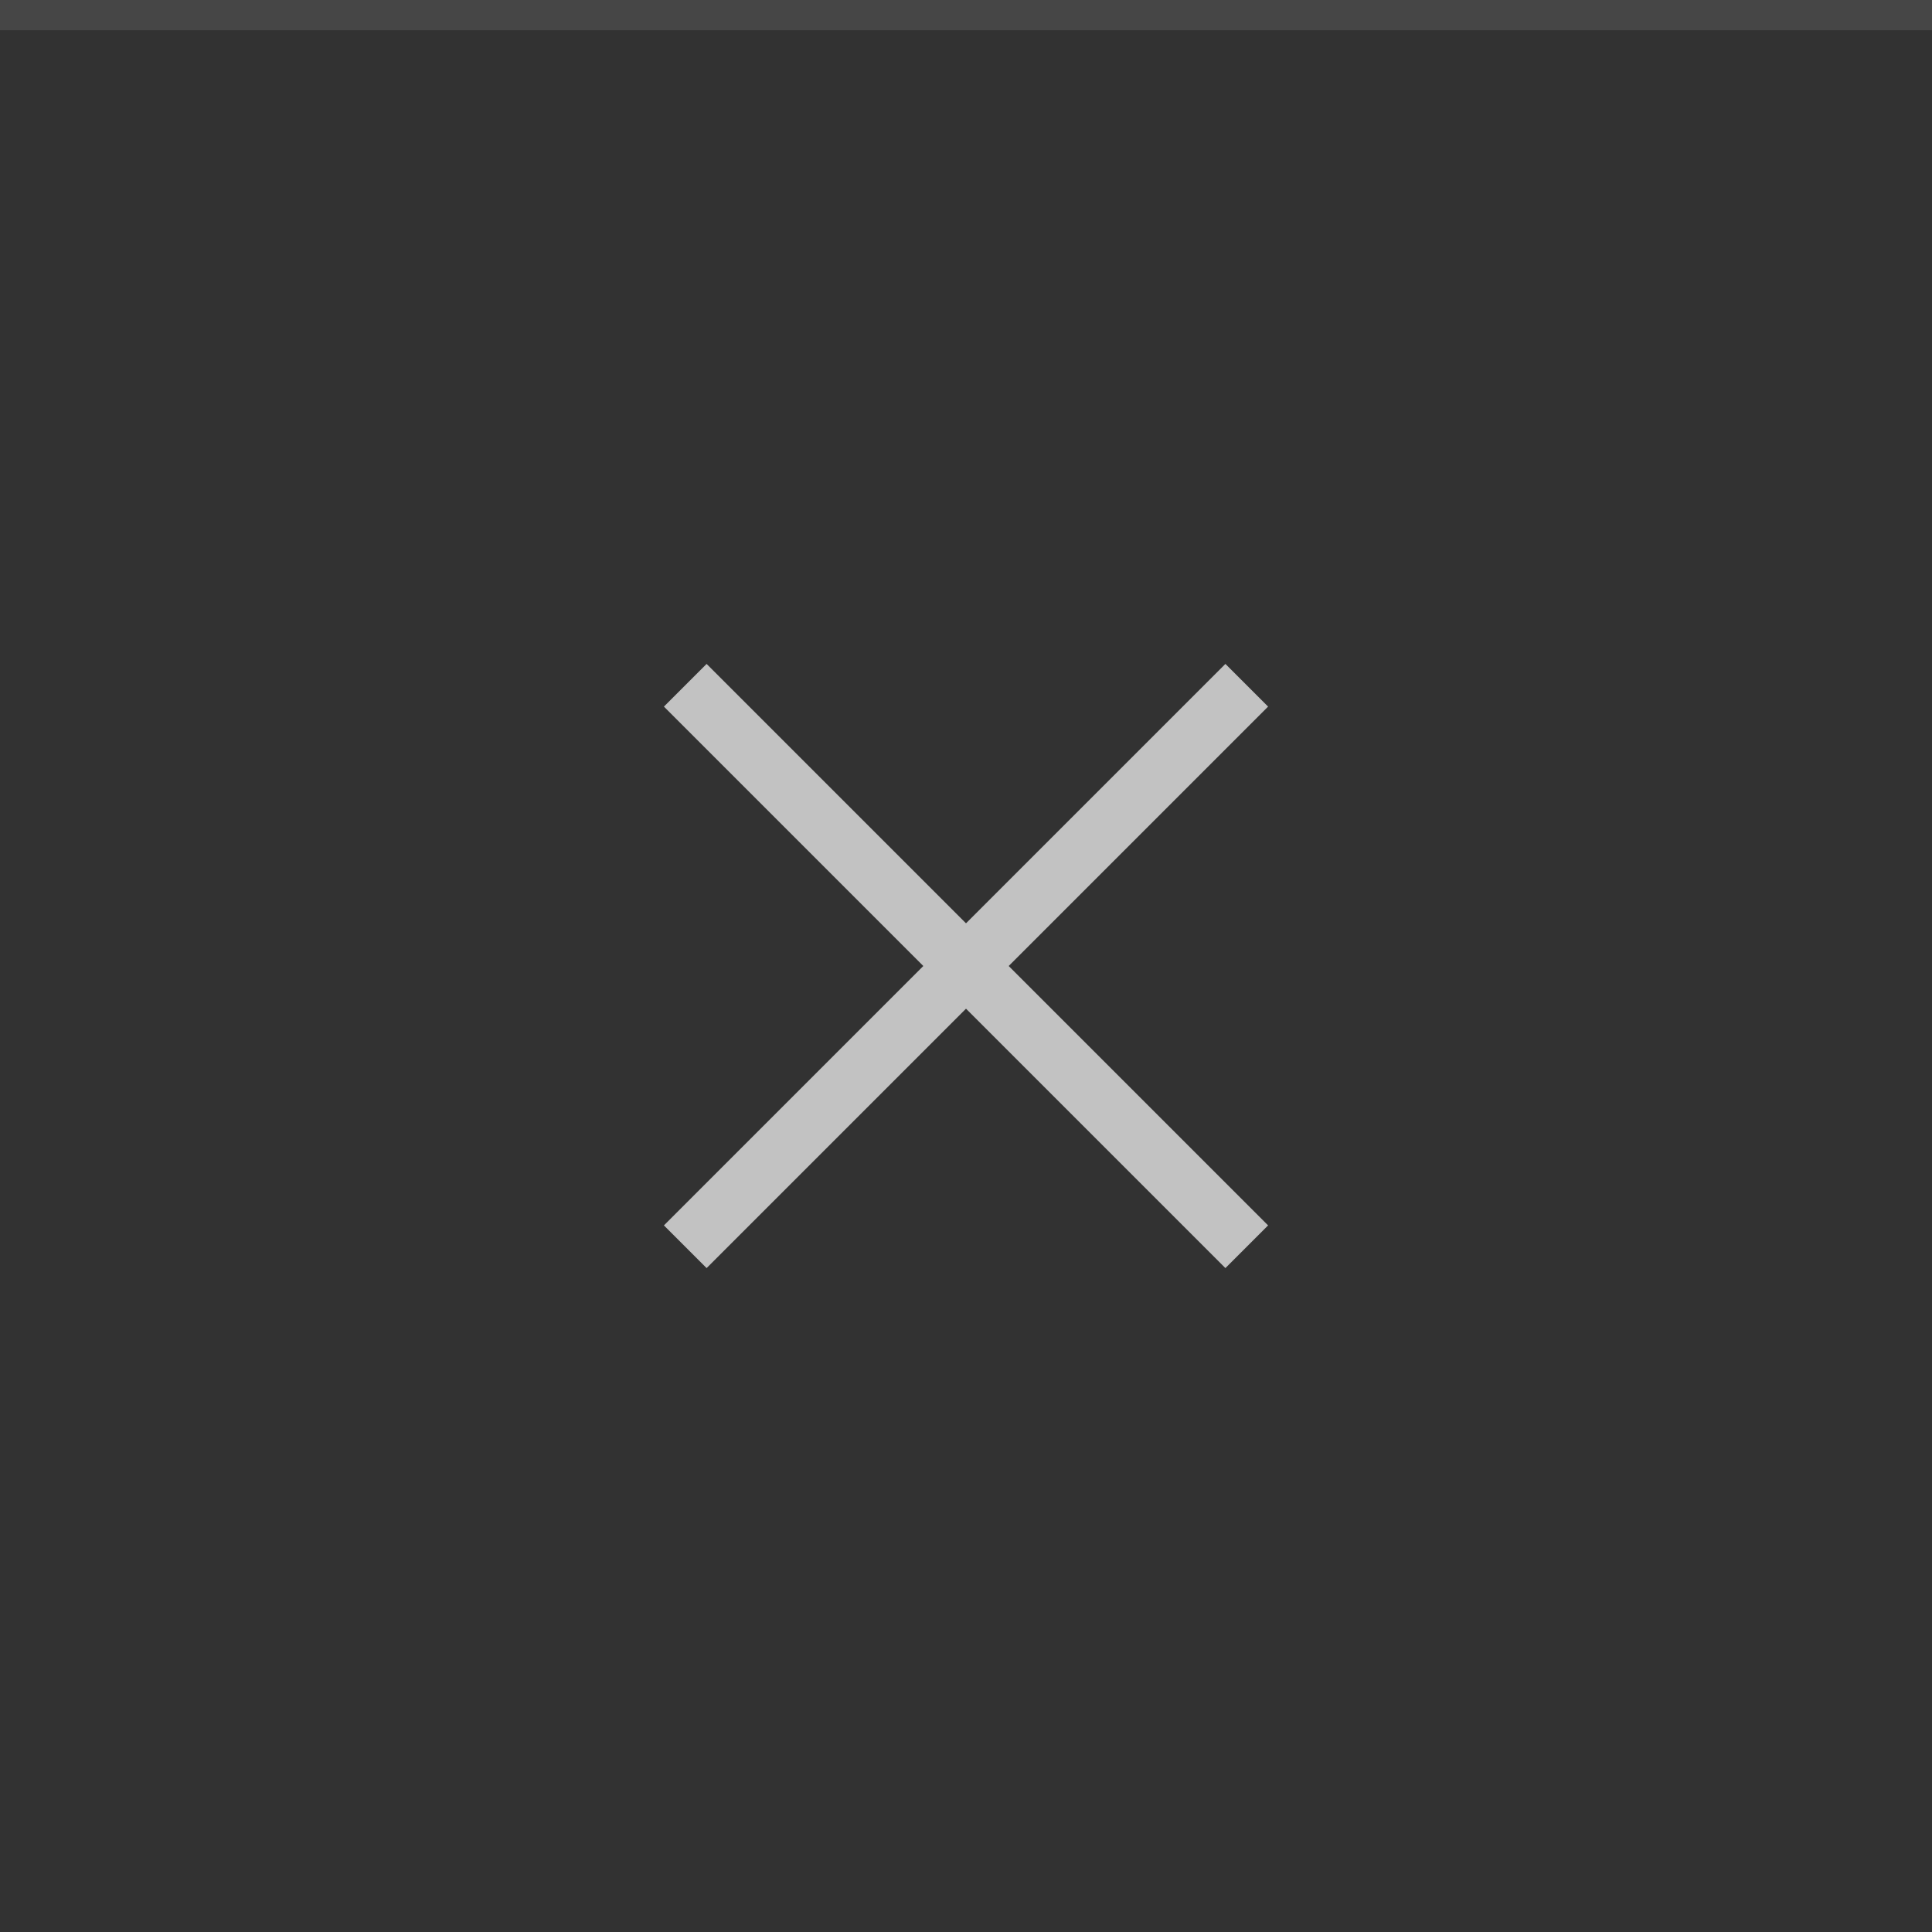
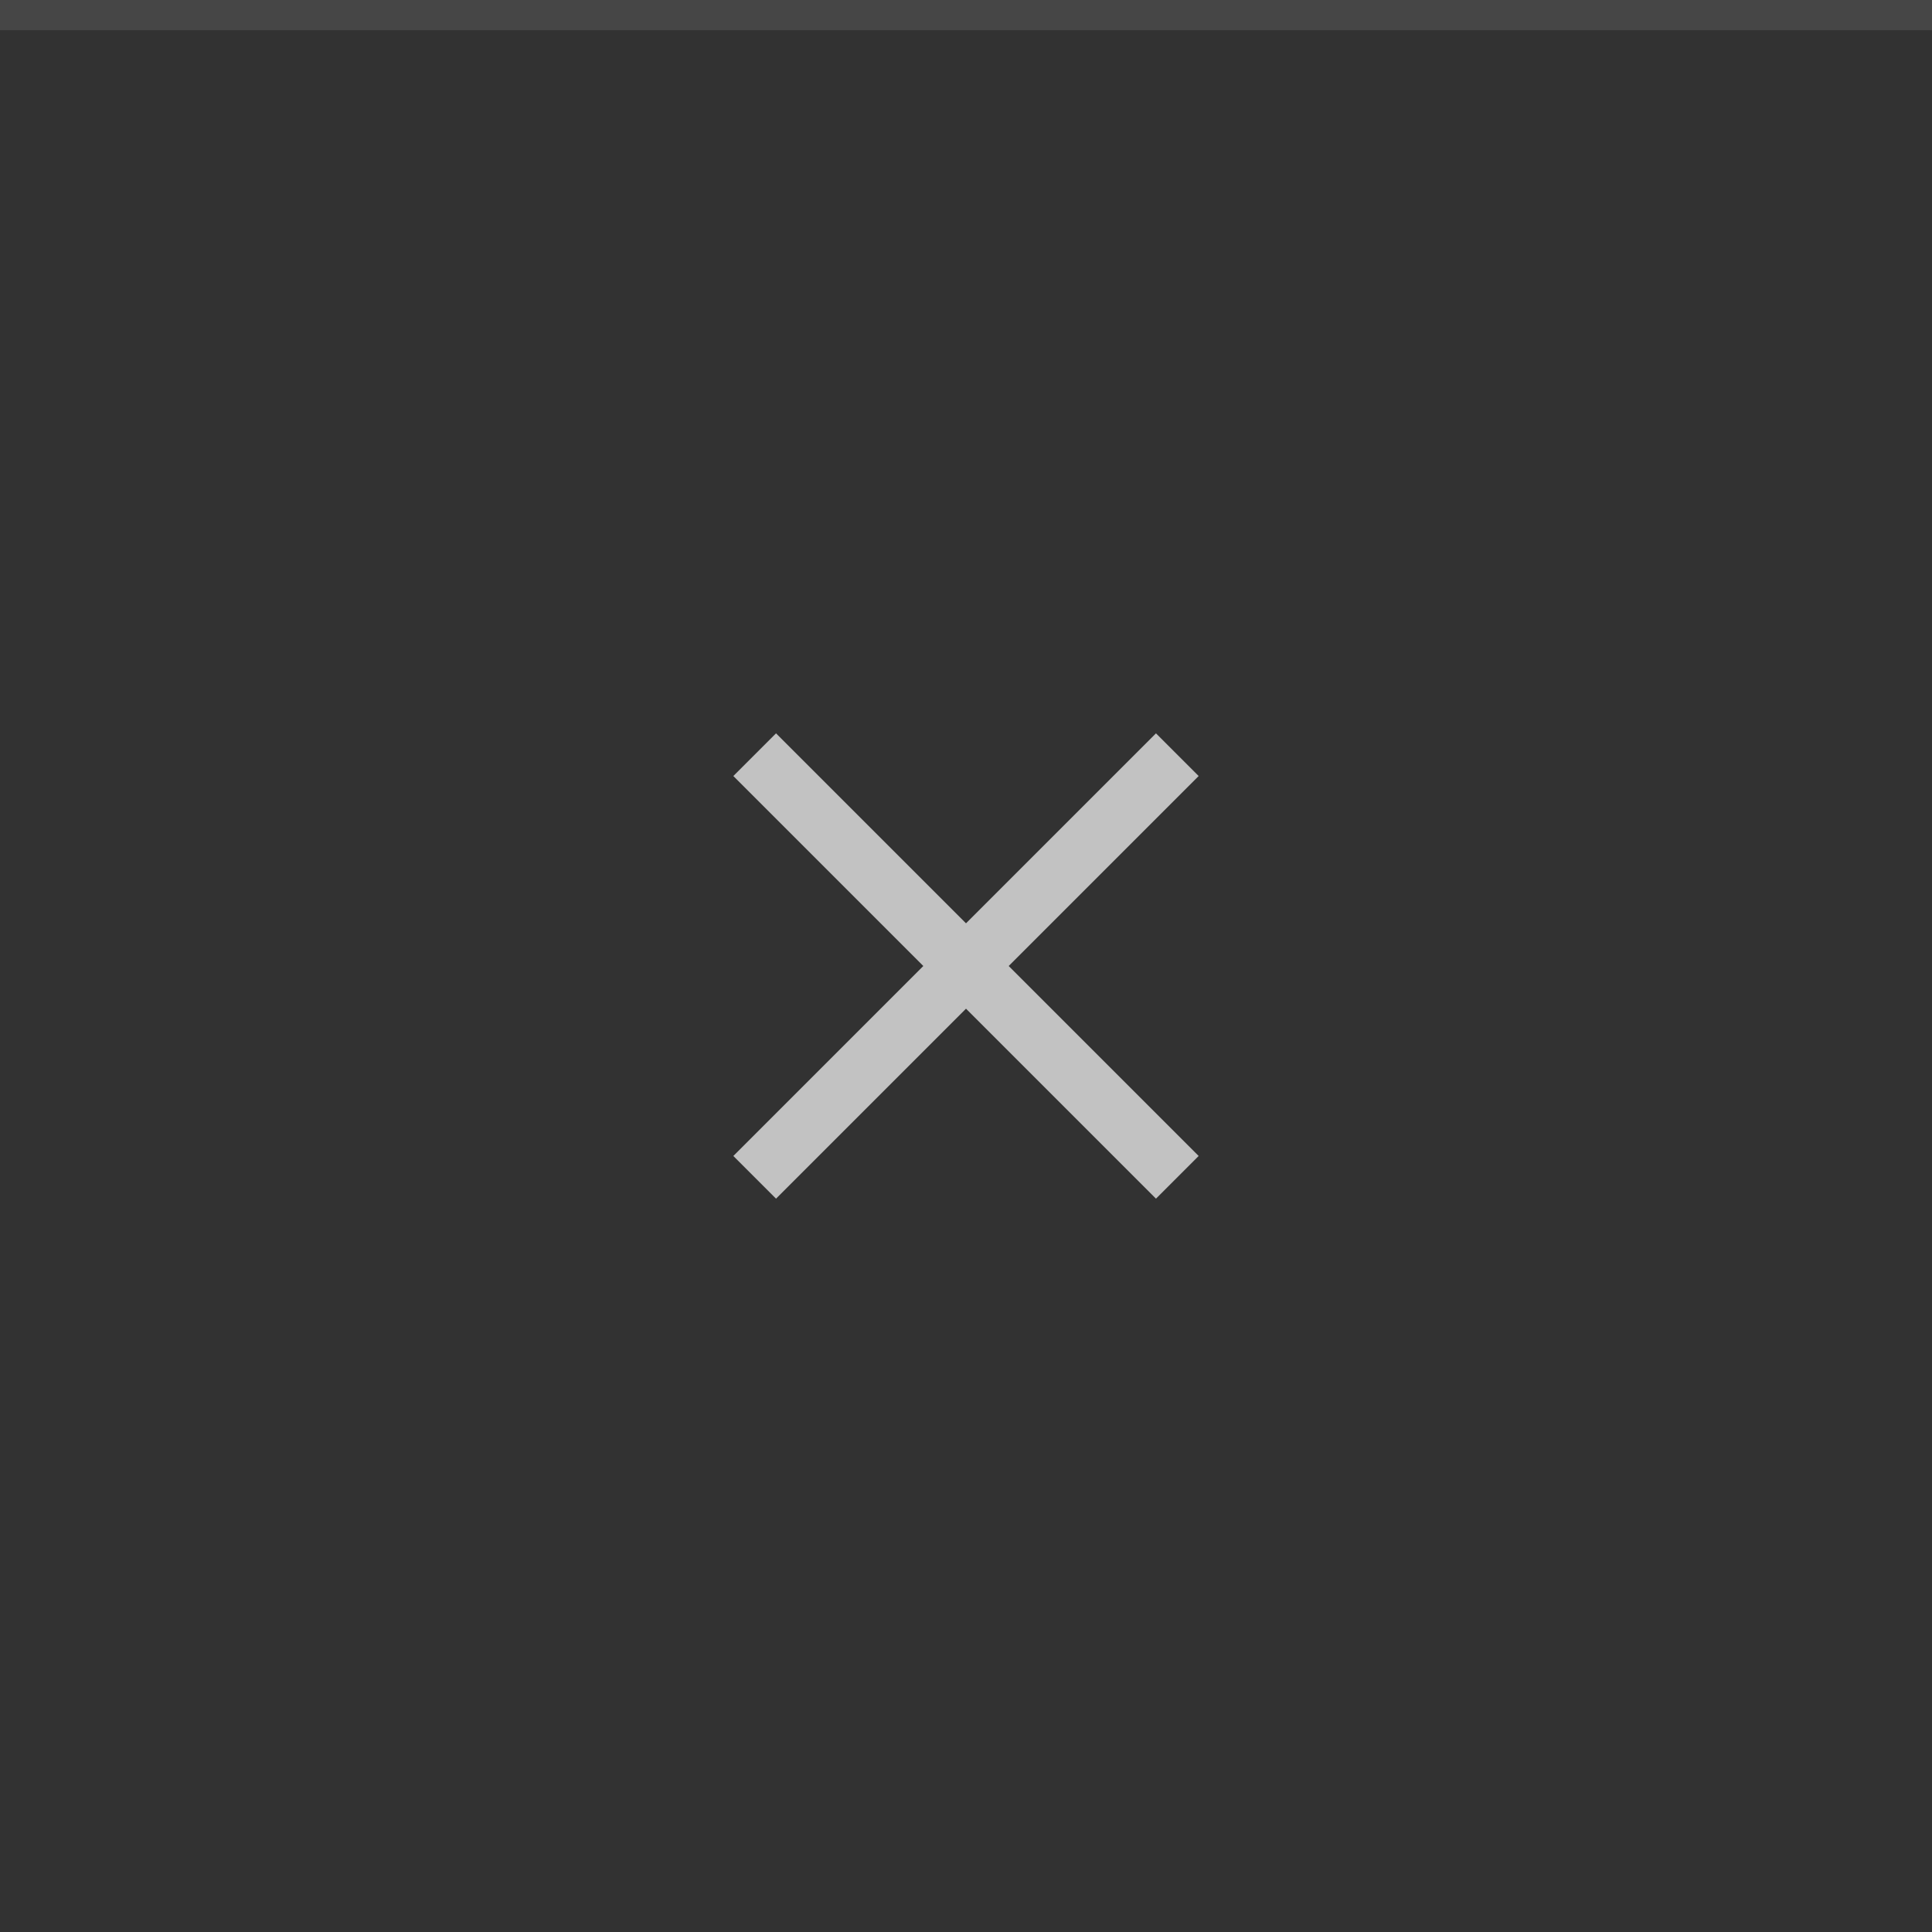
<svg xmlns="http://www.w3.org/2000/svg" width="64" height="64" viewBox="0 0 64 64">
  <rect width="64" height="64" fill="#323232" />
  <rect width="64" height="1" fill="#FFFFFF" fill-opacity="0.1" />
  <g transform="scale(2)" fill="#FFFFFF" opacity="0.7">
    <circle cx="16" cy="16" r="12" opacity="0" />
-     <path d="M11.35 11.35L20.65 20.65M20.65 11.35L11.35 20.65" fill="none" stroke="#FFFFFF" stroke-width="1" />
+     <path d="M12.5 12.5L19.5 19.5M19.5 12.5L12.5 19.5" fill="none" stroke="#FFFFFF" stroke-width="1" />
  </g>
</svg>
